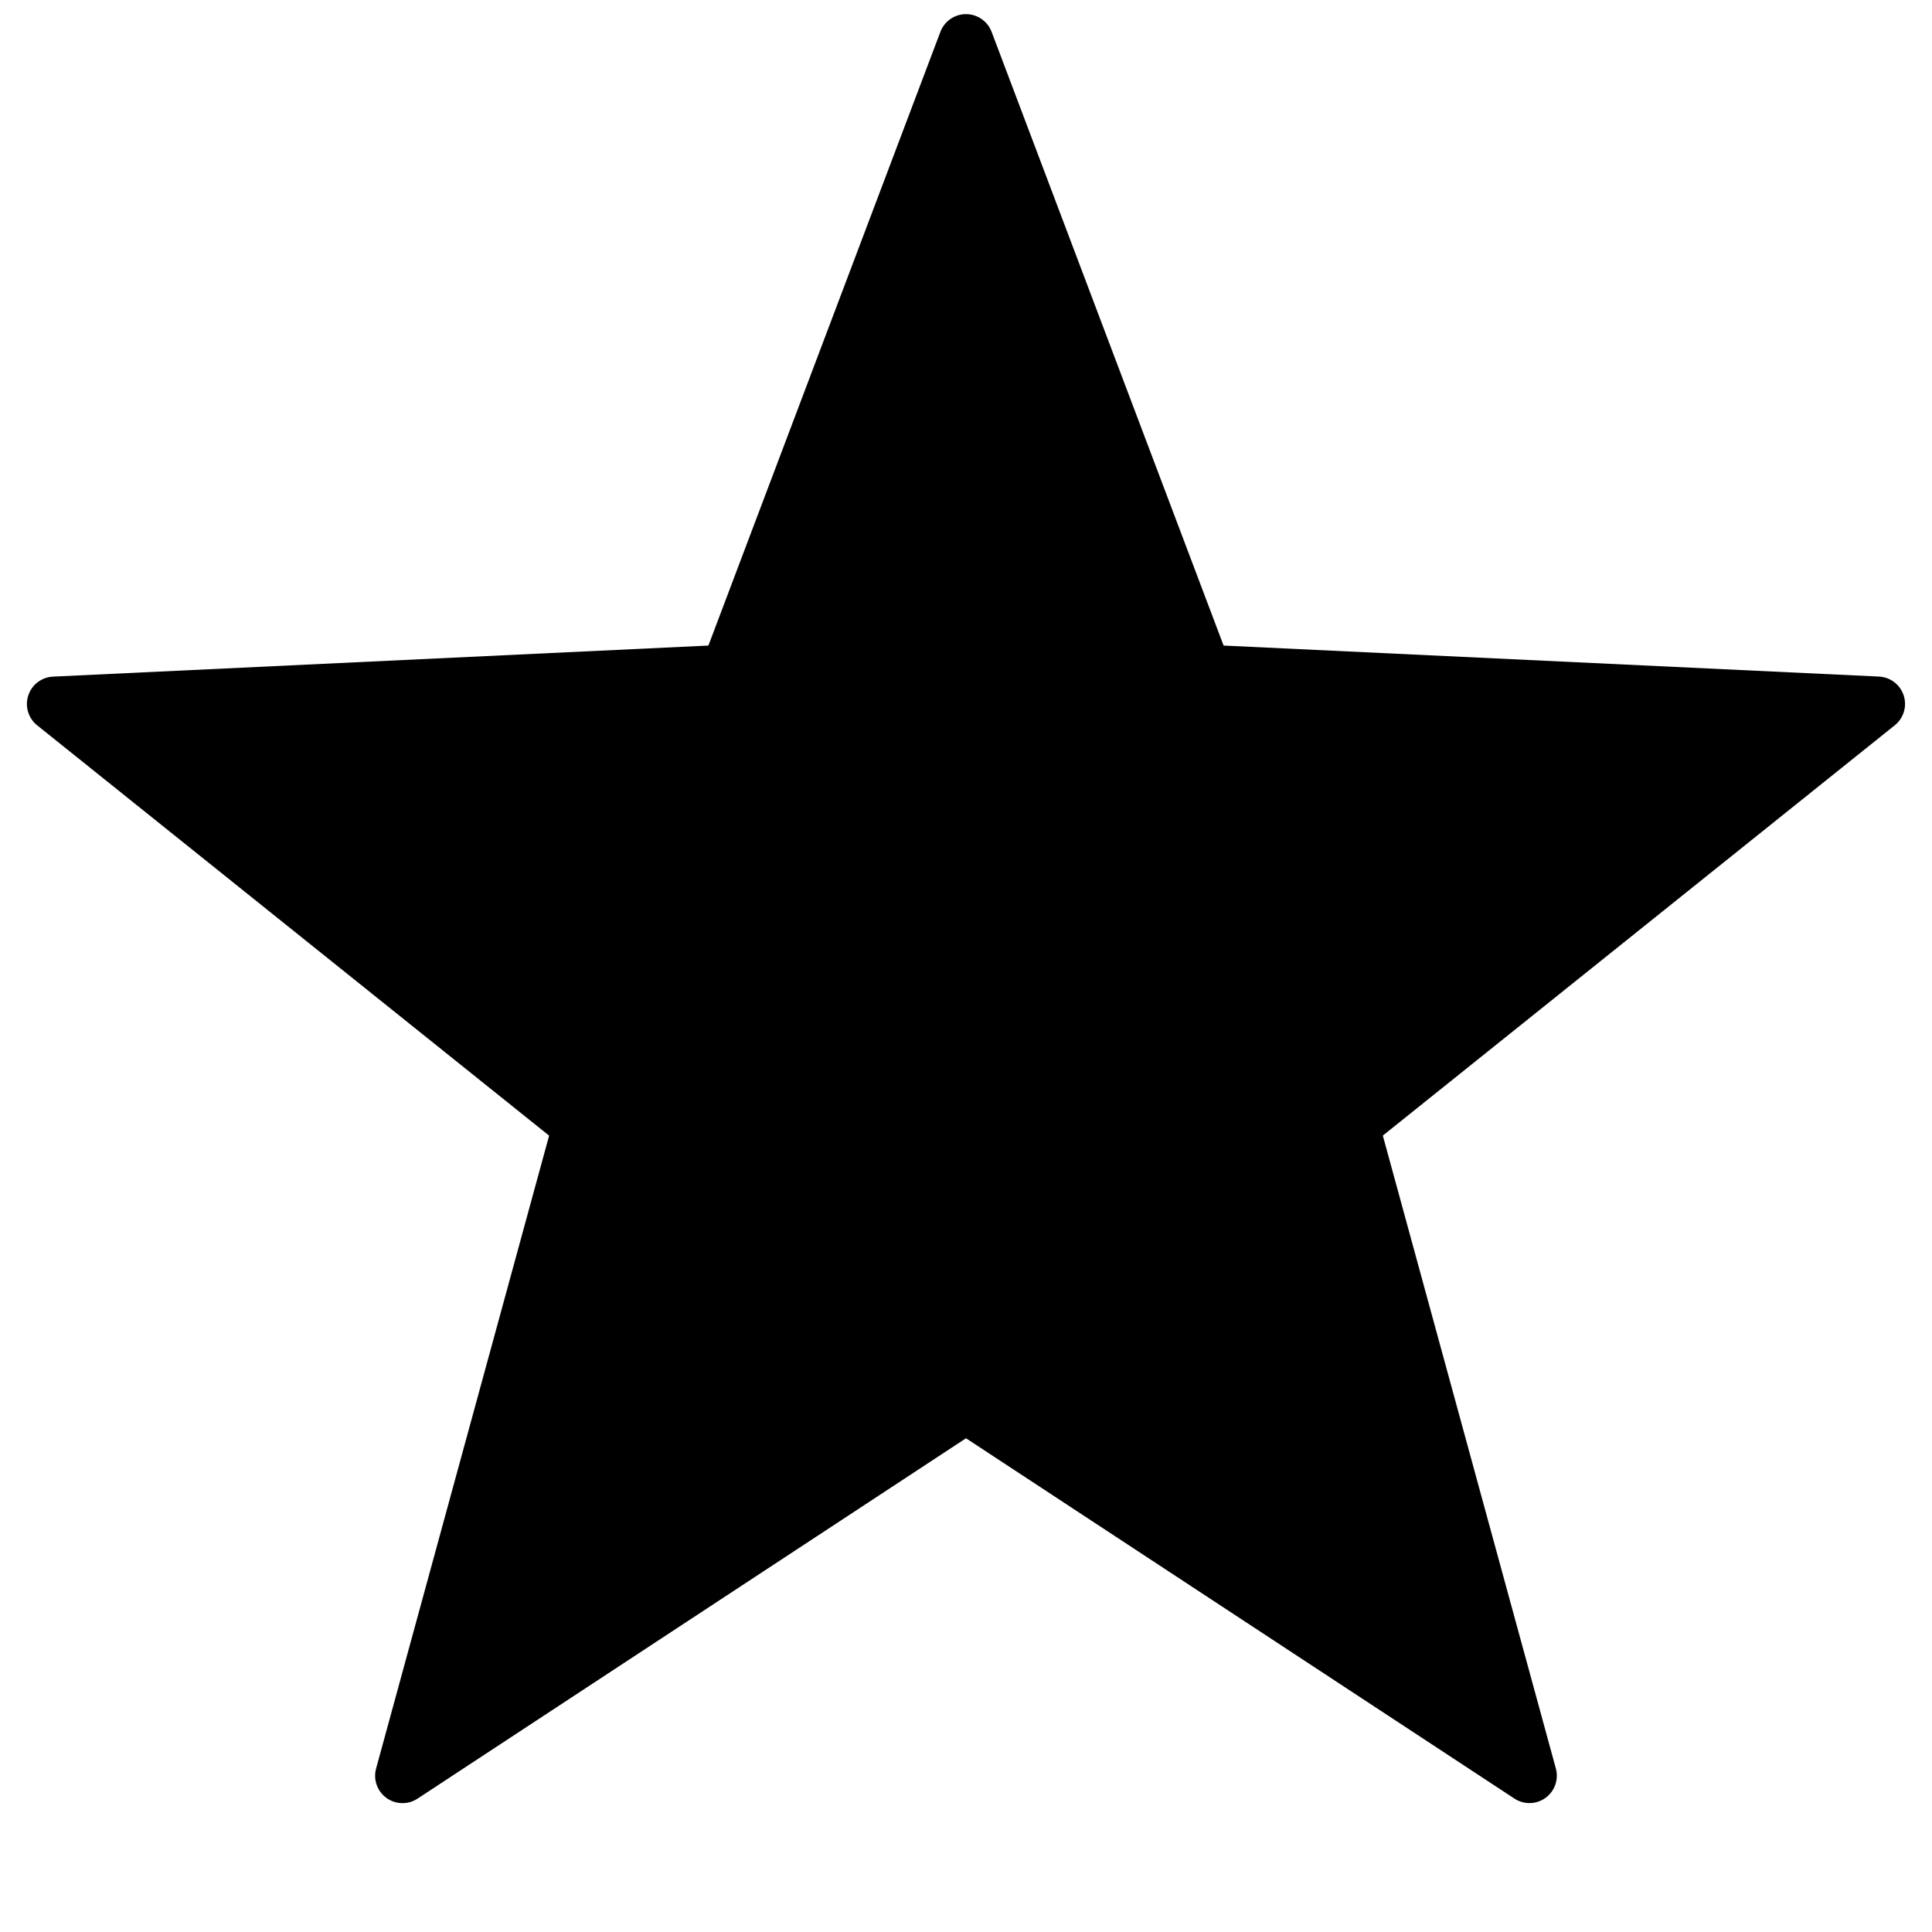
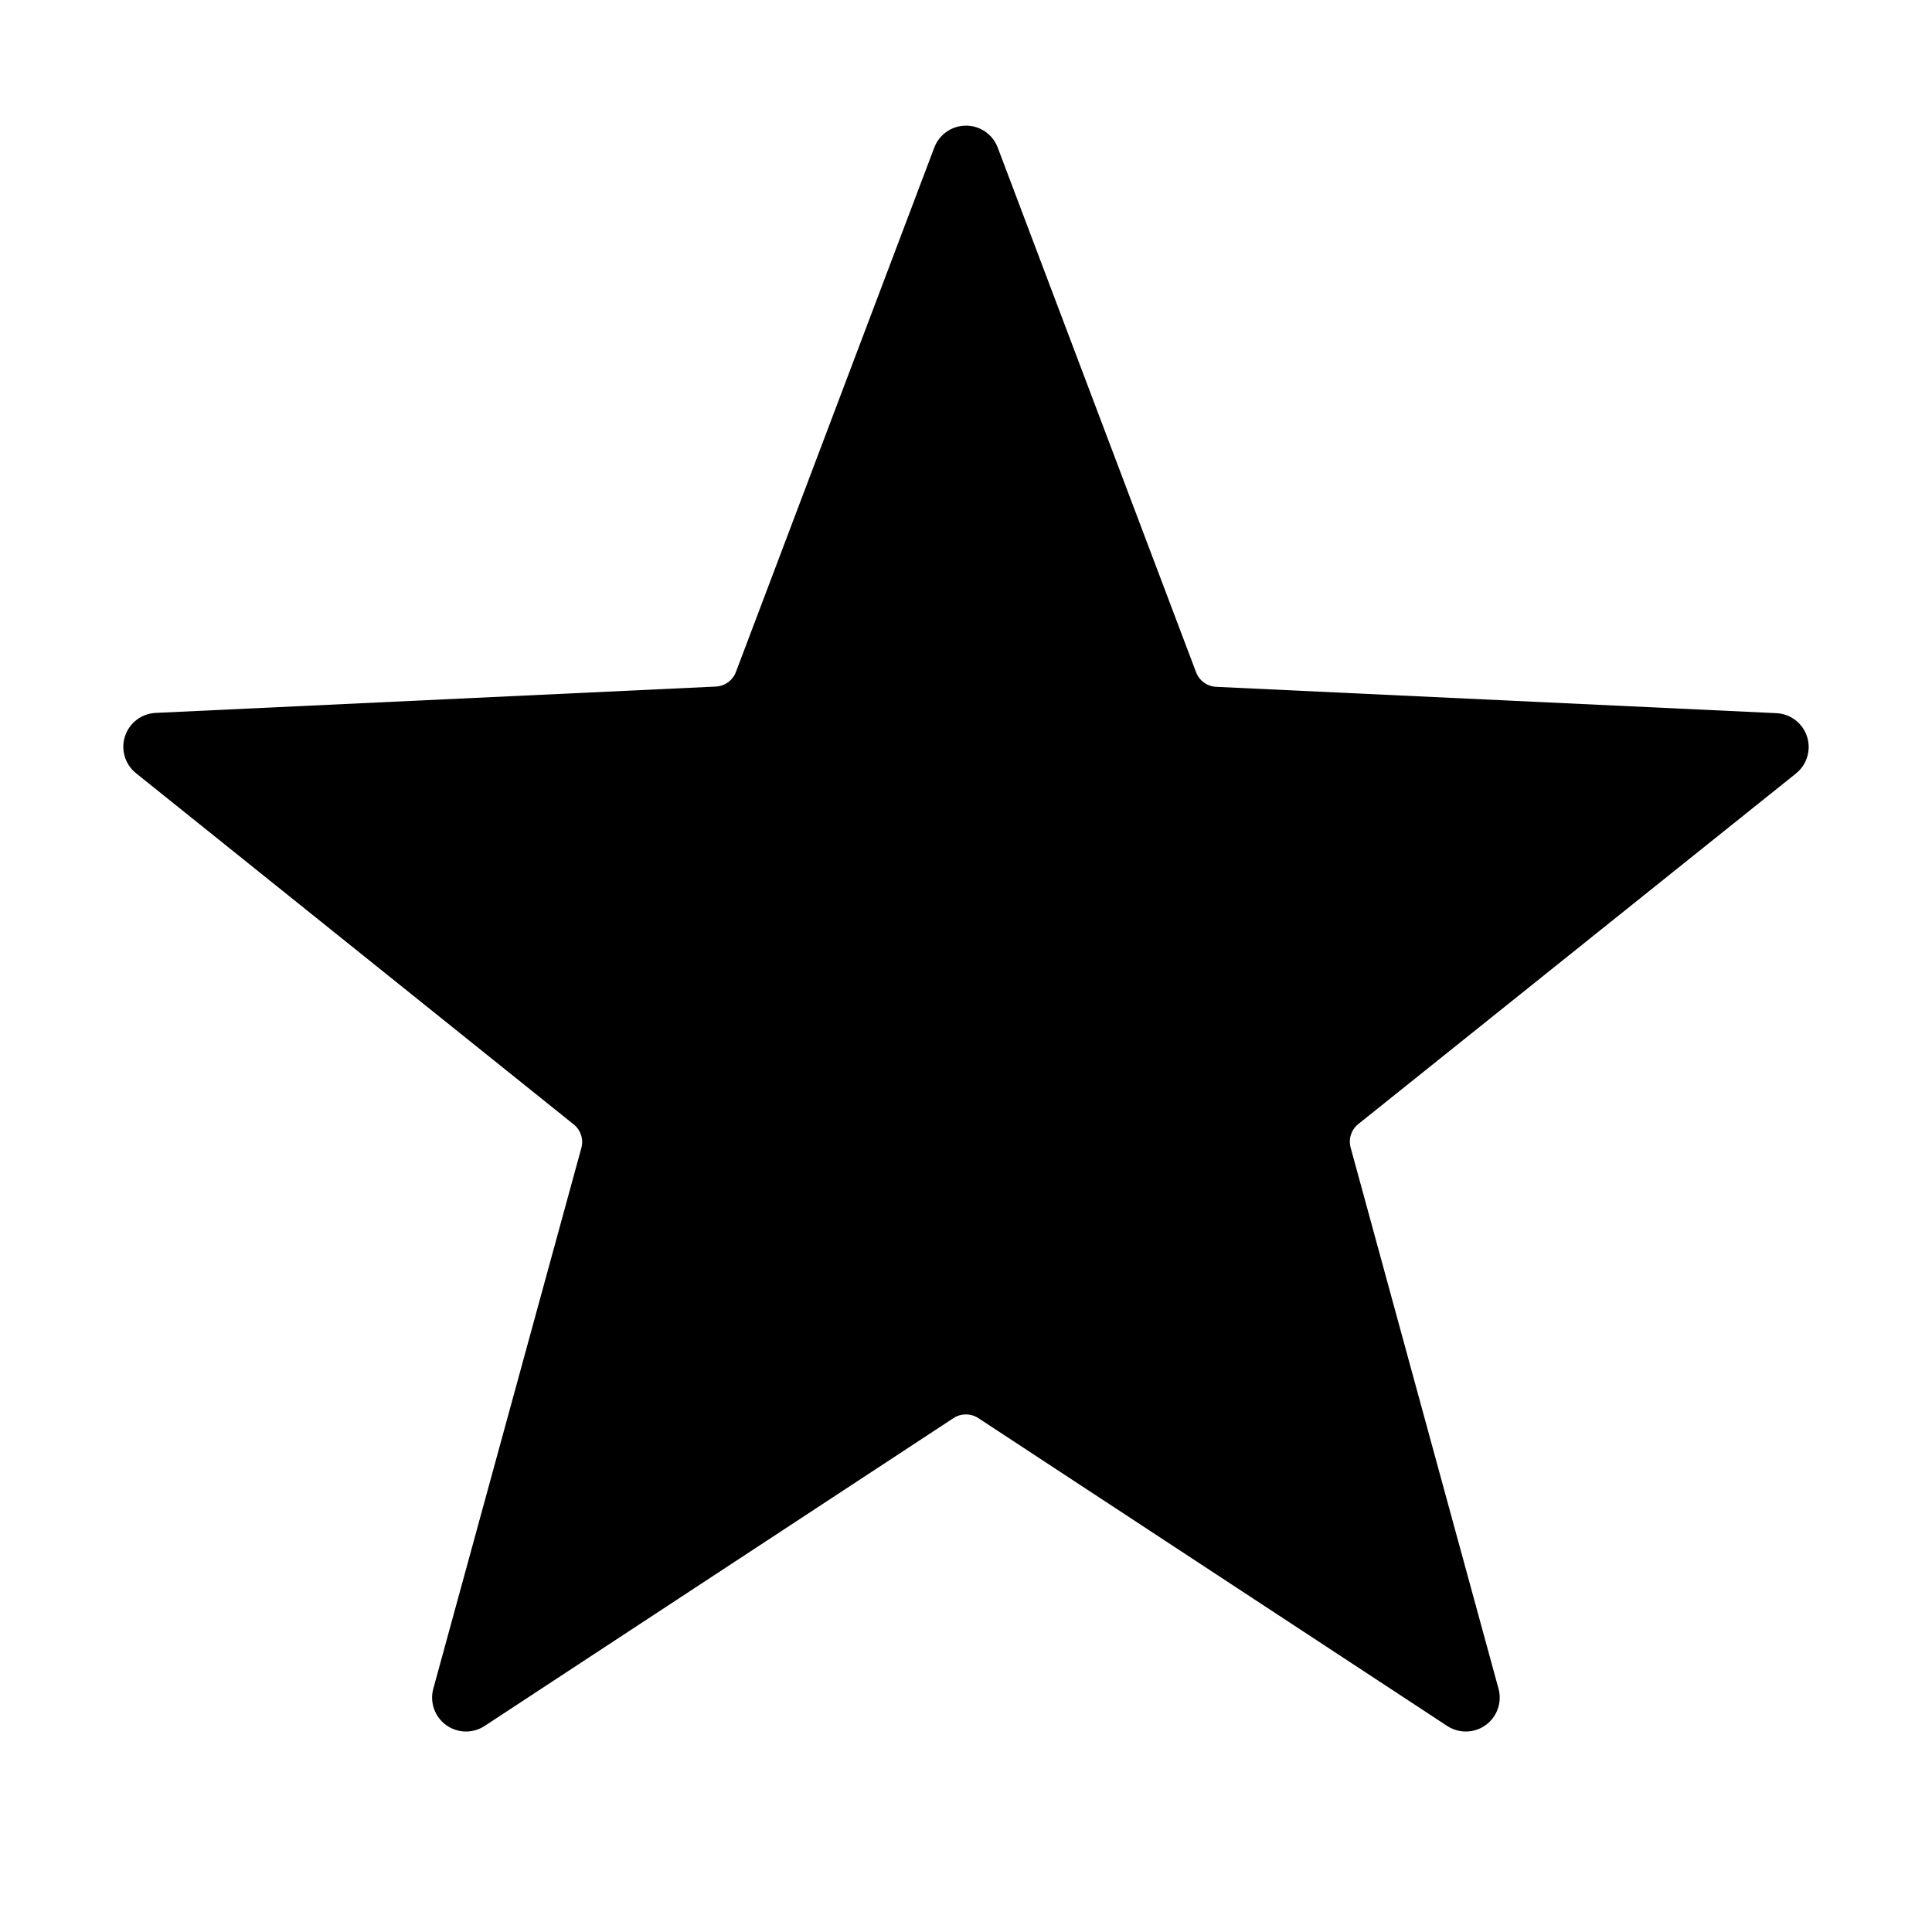
- <svg xmlns="http://www.w3.org/2000/svg" height="36" viewBox="0 0 36 36" width="36">
-   <path d="M18.477.593L22.8 12.029l12.212.578a.51.51 0 0 1 .295.907l-9.54 7.646 3.224 11.793a.51.51 0 0 1-.772.561L18 26.8 7.78 33.515a.51.51 0 0 1-.772-.561l3.224-11.793-9.54-7.646a.51.51 0 0 1 .295-.907l12.213-.579L17.523.593a.51.51 0 0 1 .954 0z" />
+ <svg xmlns="http://www.w3.org/2000/svg" height="22" viewBox="0 0 22 22" width="22">
+   <path d="M11.361 1.68l2.259 5.975a.257.257 0 0 0 .228.166l6.381.3a.386.386 0 0 1 .223.686L15.467 12.8a.256.256 0 0 0-.087.268l1.684 6.162a.386.386 0 0 1-.584.424l-5.34-3.506a.258.258 0 0 0-.282 0l-5.34 3.506a.386.386 0 0 1-.584-.424l1.686-6.158a.256.256 0 0 0-.087-.268l-4.985-4a.386.386 0 0 1 .223-.686l6.381-.3a.257.257 0 0 0 .228-.166l2.259-5.972a.386.386 0 0 1 .722 0z" />
</svg>
